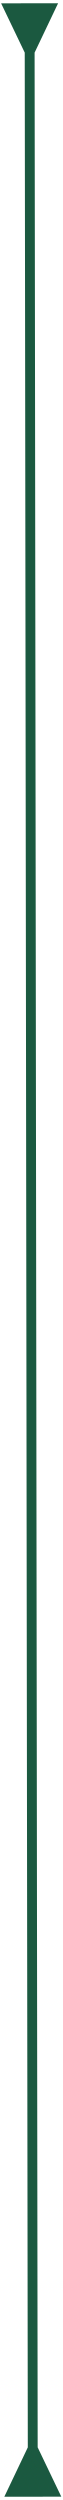
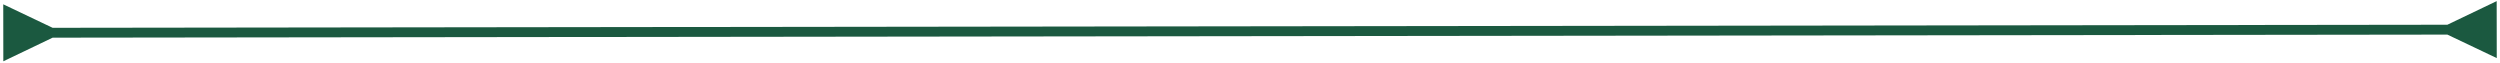
- <svg xmlns="http://www.w3.org/2000/svg" width="19" height="760" viewBox="0 0 19 760" fill="none">
-   <path d="M10.519 15.998L17.66 0.989L0.34 1.011L7.519 16.002L10.519 15.998ZM8.452 744.002L1.311 759.012L18.632 758.989L11.452 743.998L8.452 744.002ZM7.517 14.502L8.454 745.502L11.454 745.498L10.517 14.498L7.517 14.502Z" fill="#1B5940" />
+ <svg xmlns="http://www.w3.org/2000/svg" width="760" height="19" viewBox="0 0 760 19" fill="none">
+   <path d="M15.998 8.452L0.989 1.311L1.011 18.632L16.002 11.452L15.998 8.452ZM744.002 10.519L759.012 17.66L758.989 0.34L743.998 7.519L744.002 10.519ZM14.502 11.454L745.502 10.517L745.498 7.517L14.498 8.454L14.502 11.454Z" fill="#1B5940" />
</svg>
